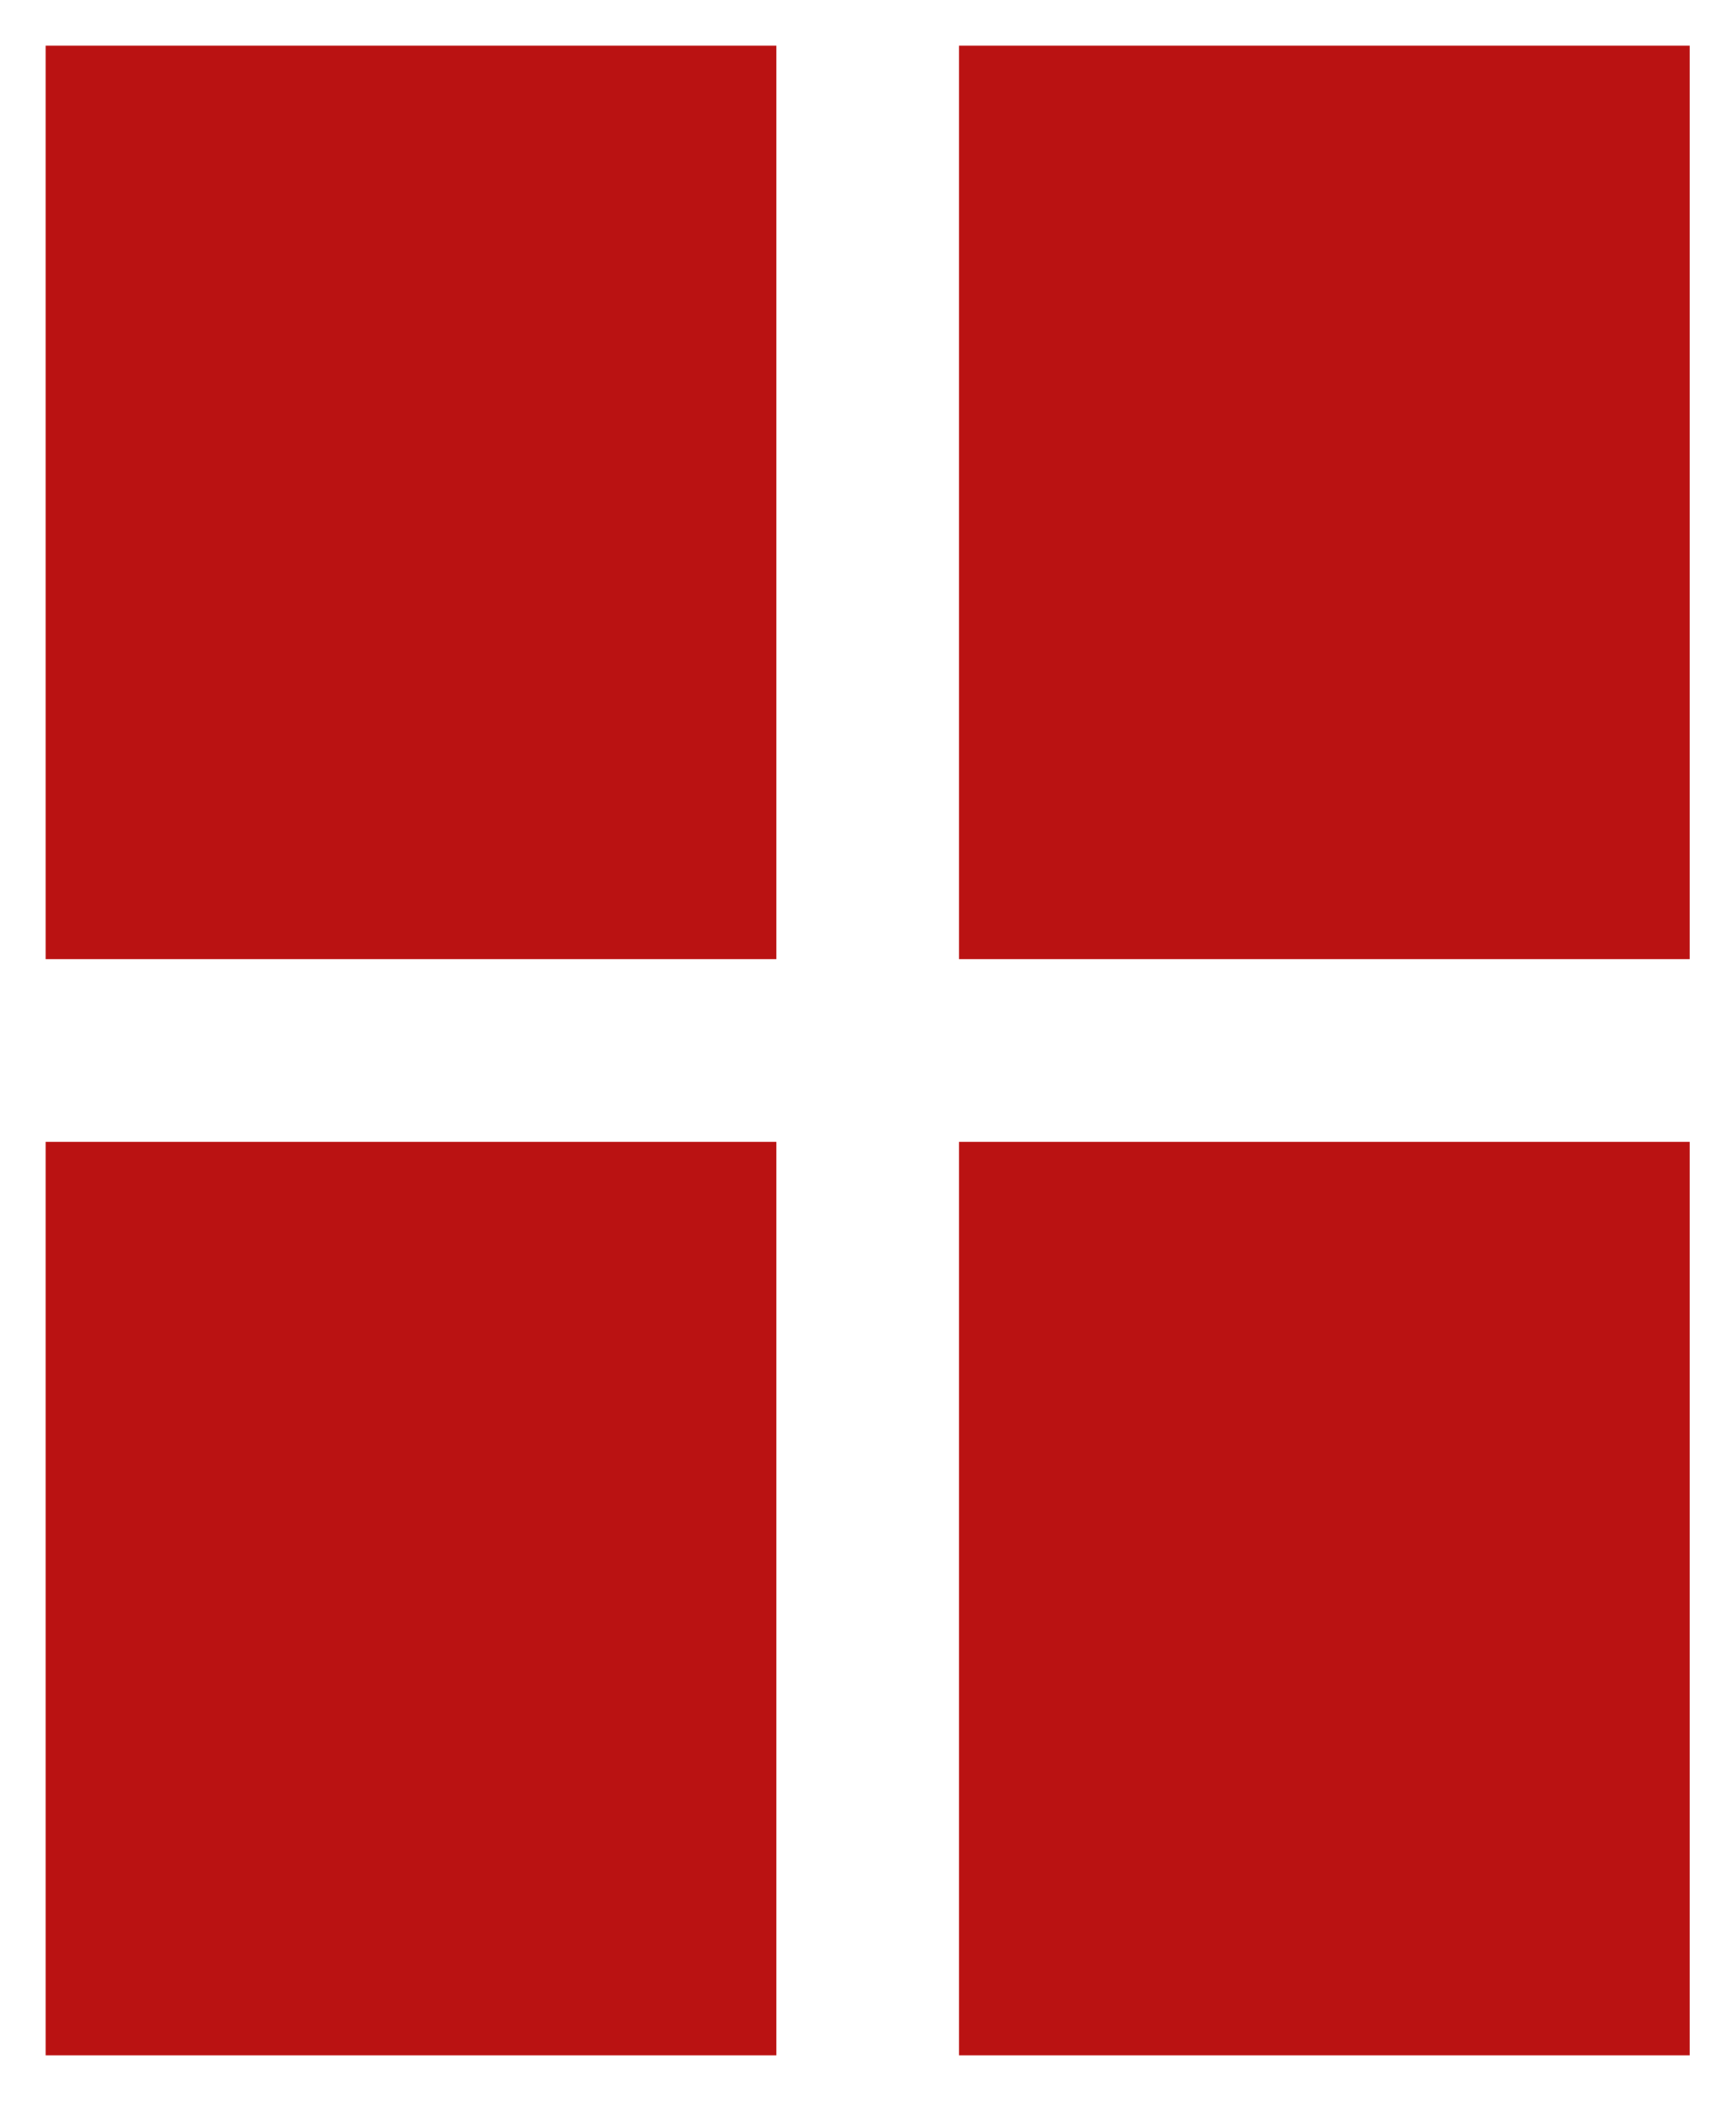
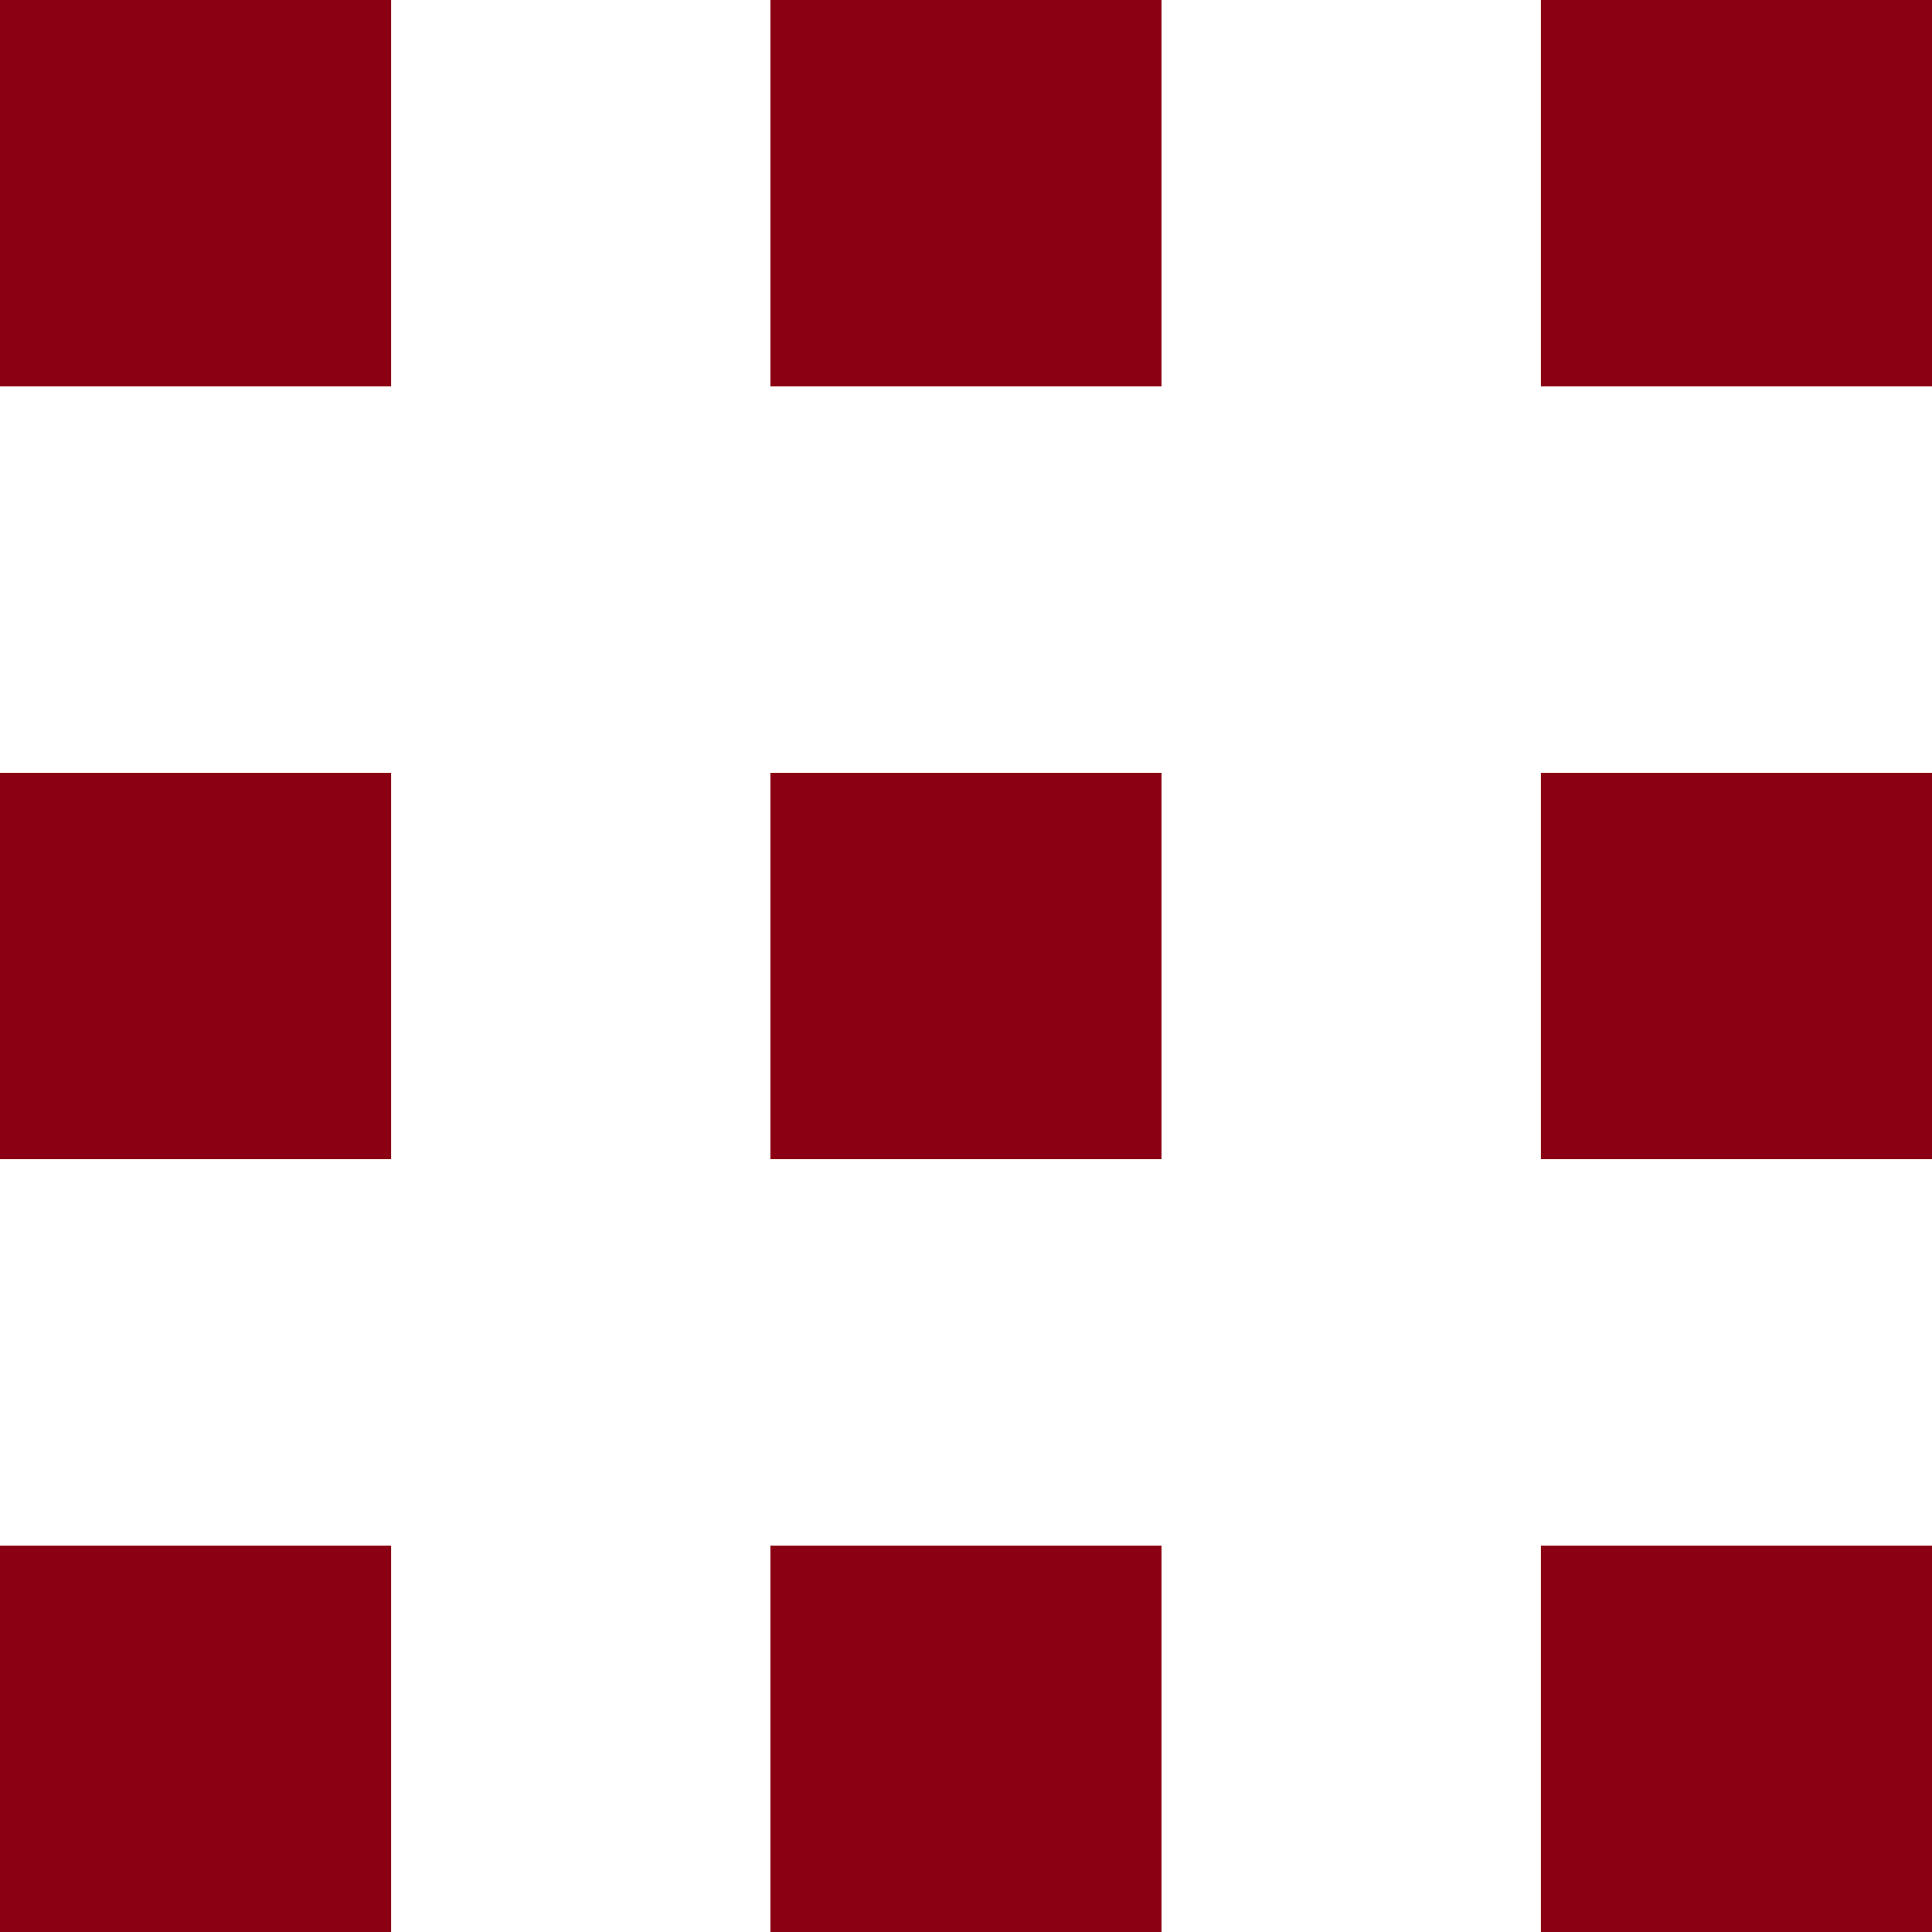
- <svg xmlns="http://www.w3.org/2000/svg" width="19px" height="23px" viewBox="0 0 19 23" version="1.1">
-   <path d="M0 0L8 0L8 10L0 10L0 0ZM10 0L18 0L18 10L10 10L10 0ZM8 12L0 12L0 22L8 22L8 12ZM18 12L10 12L10 22L18 22L18 12Z" transform="translate(0.5 0.5)" id="view2" fill="#ba1212" fill-rule="evenodd" stroke="none" />
+ <svg xmlns="http://www.w3.org/2000/svg" width="20px" height="20px" viewBox="0 0 20 20" version="1.1">
+   <path d="M0 0L4.049 0L4.049 4L0 4L0 0ZM7.975 0L12.024 0L12.024 4L7.975 4L7.975 0ZM20.001 0L15.951 0L15.951 4L20.001 4L20.001 0ZM0 8L4.049 8L4.049 12L0 12L0 8ZM12.024 8L7.975 8L7.975 12L12.024 12L12.024 8ZM15.951 8L20.001 8L20.001 12L15.951 12L15.951 8ZM4.049 16L0 16L0 20L4.049 20L4.049 16ZM7.975 16L12.024 16L12.024 20L7.975 20L7.975 16ZM20.001 16L15.951 16L15.951 20L20.001 20L20.001 16Z" id="view2" fill="#8C0014" fill-rule="evenodd" stroke="none" />
</svg>
